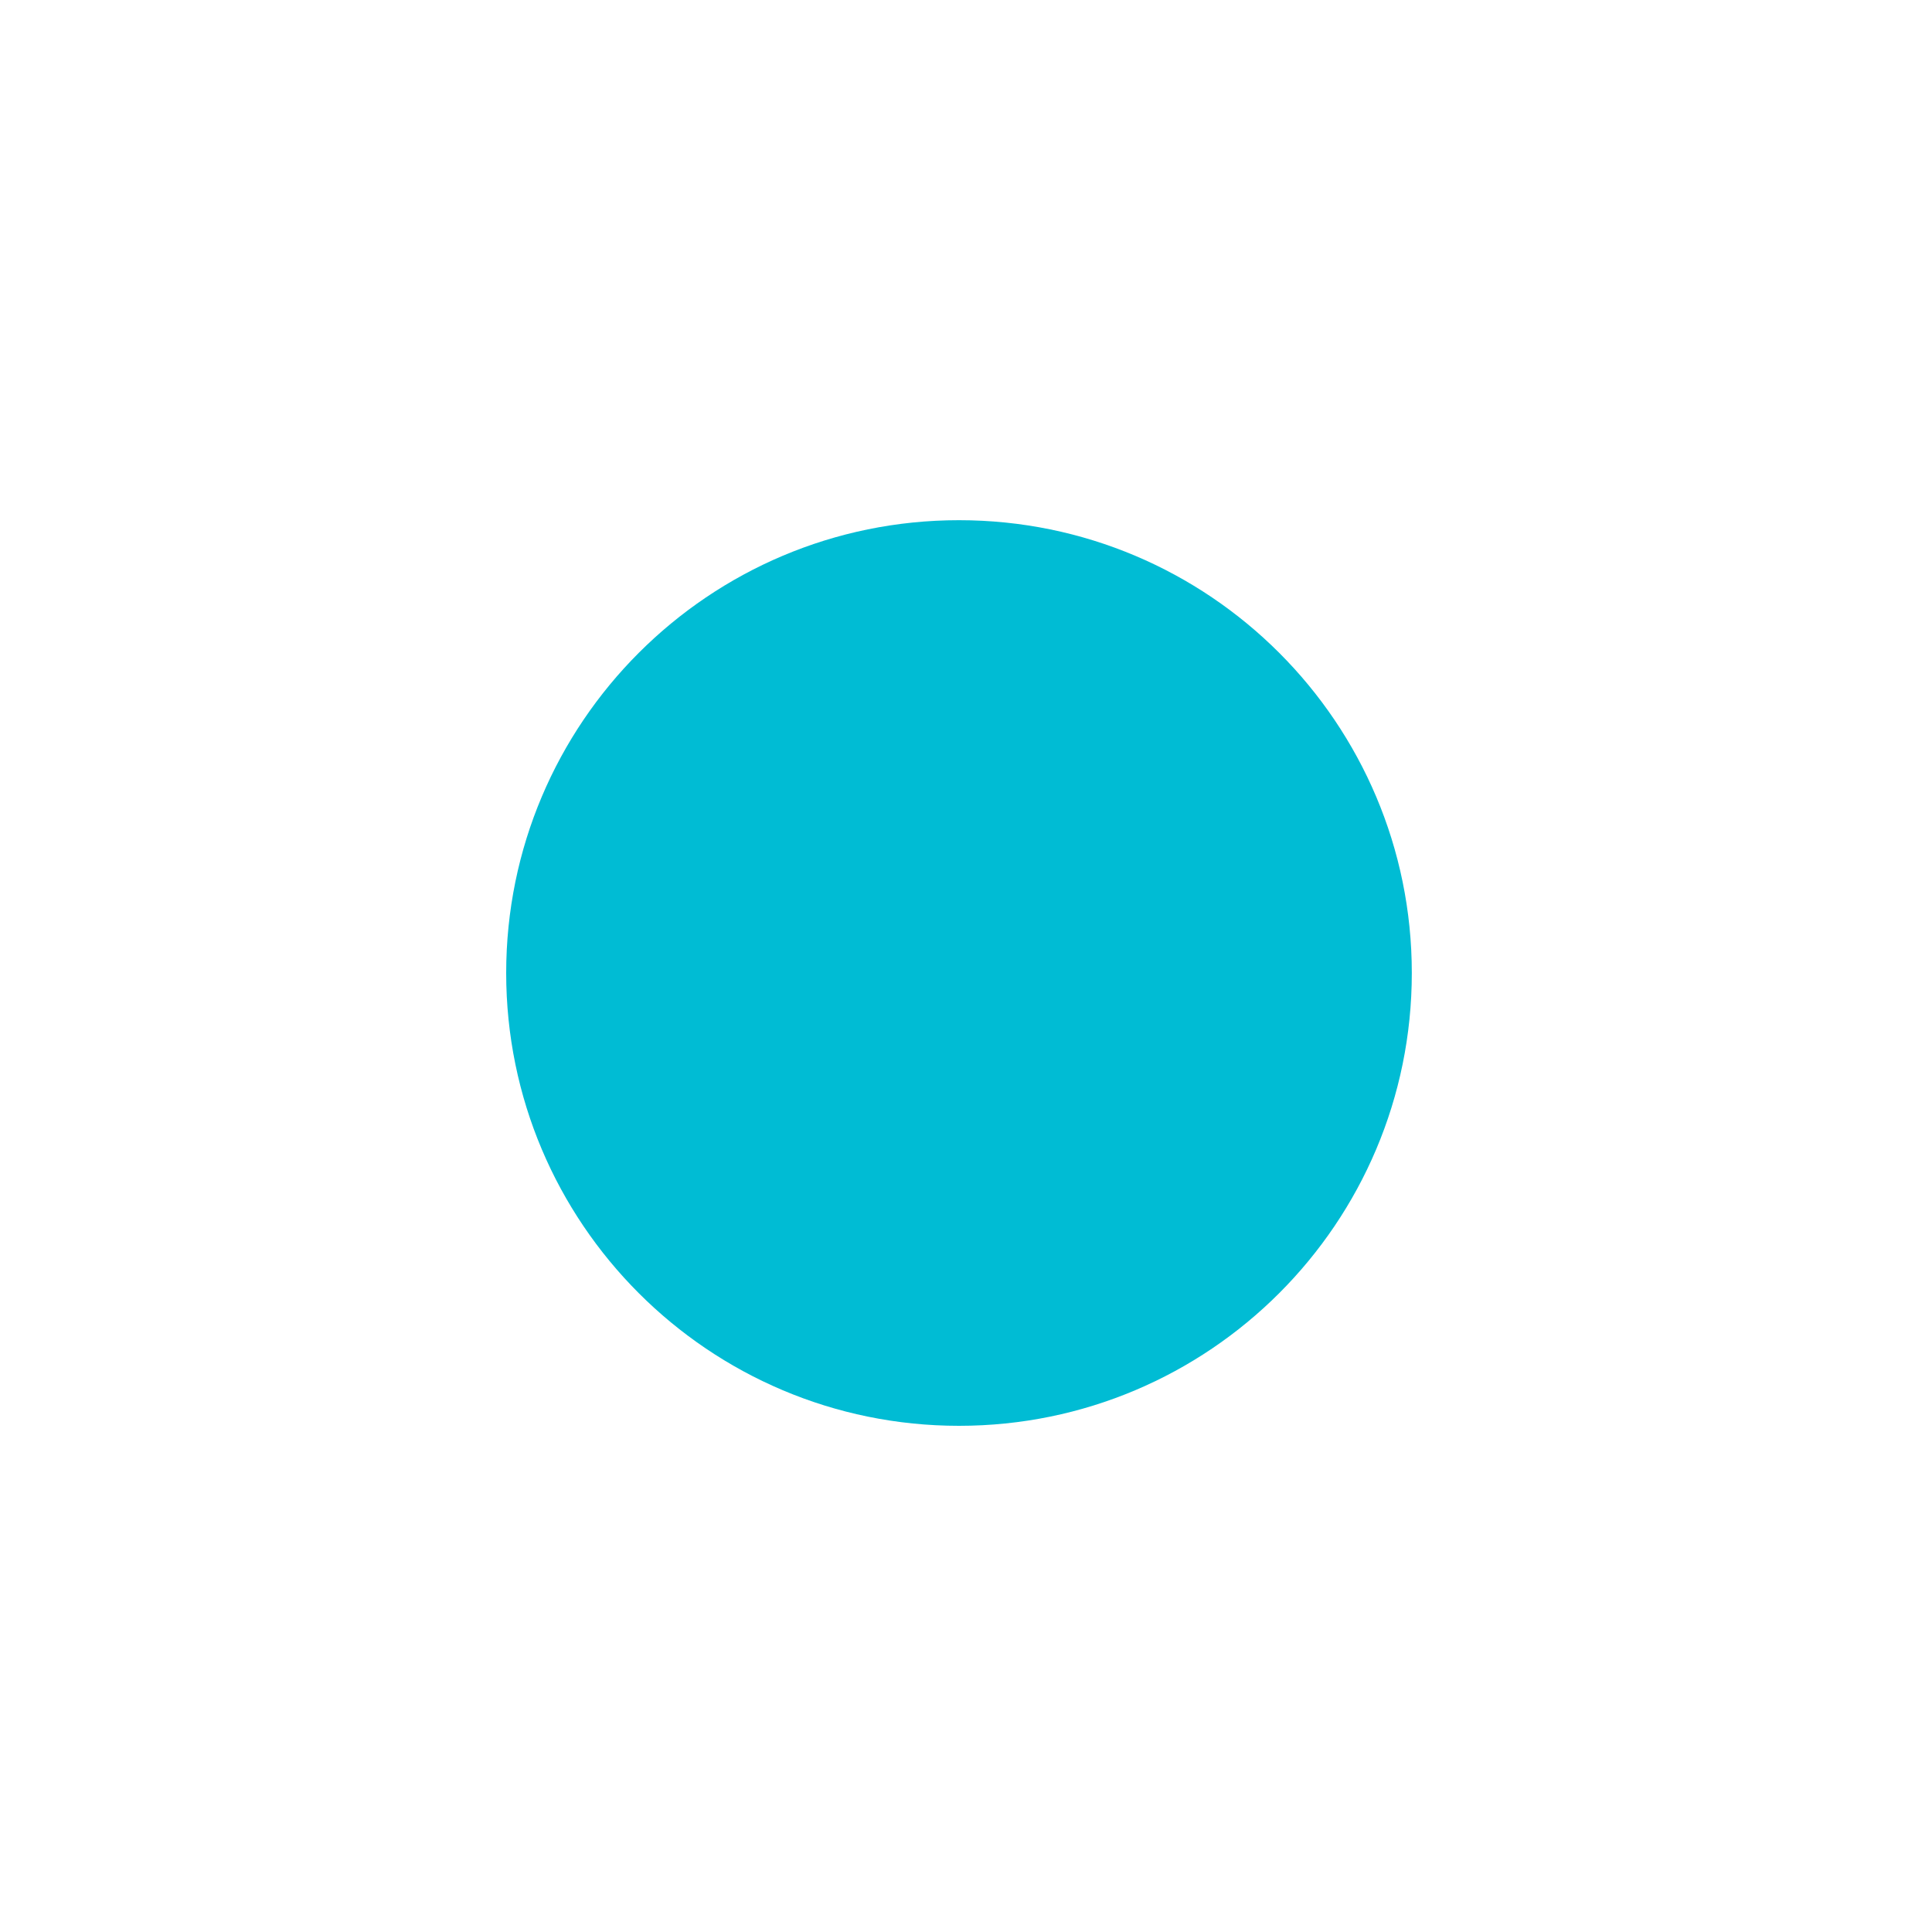
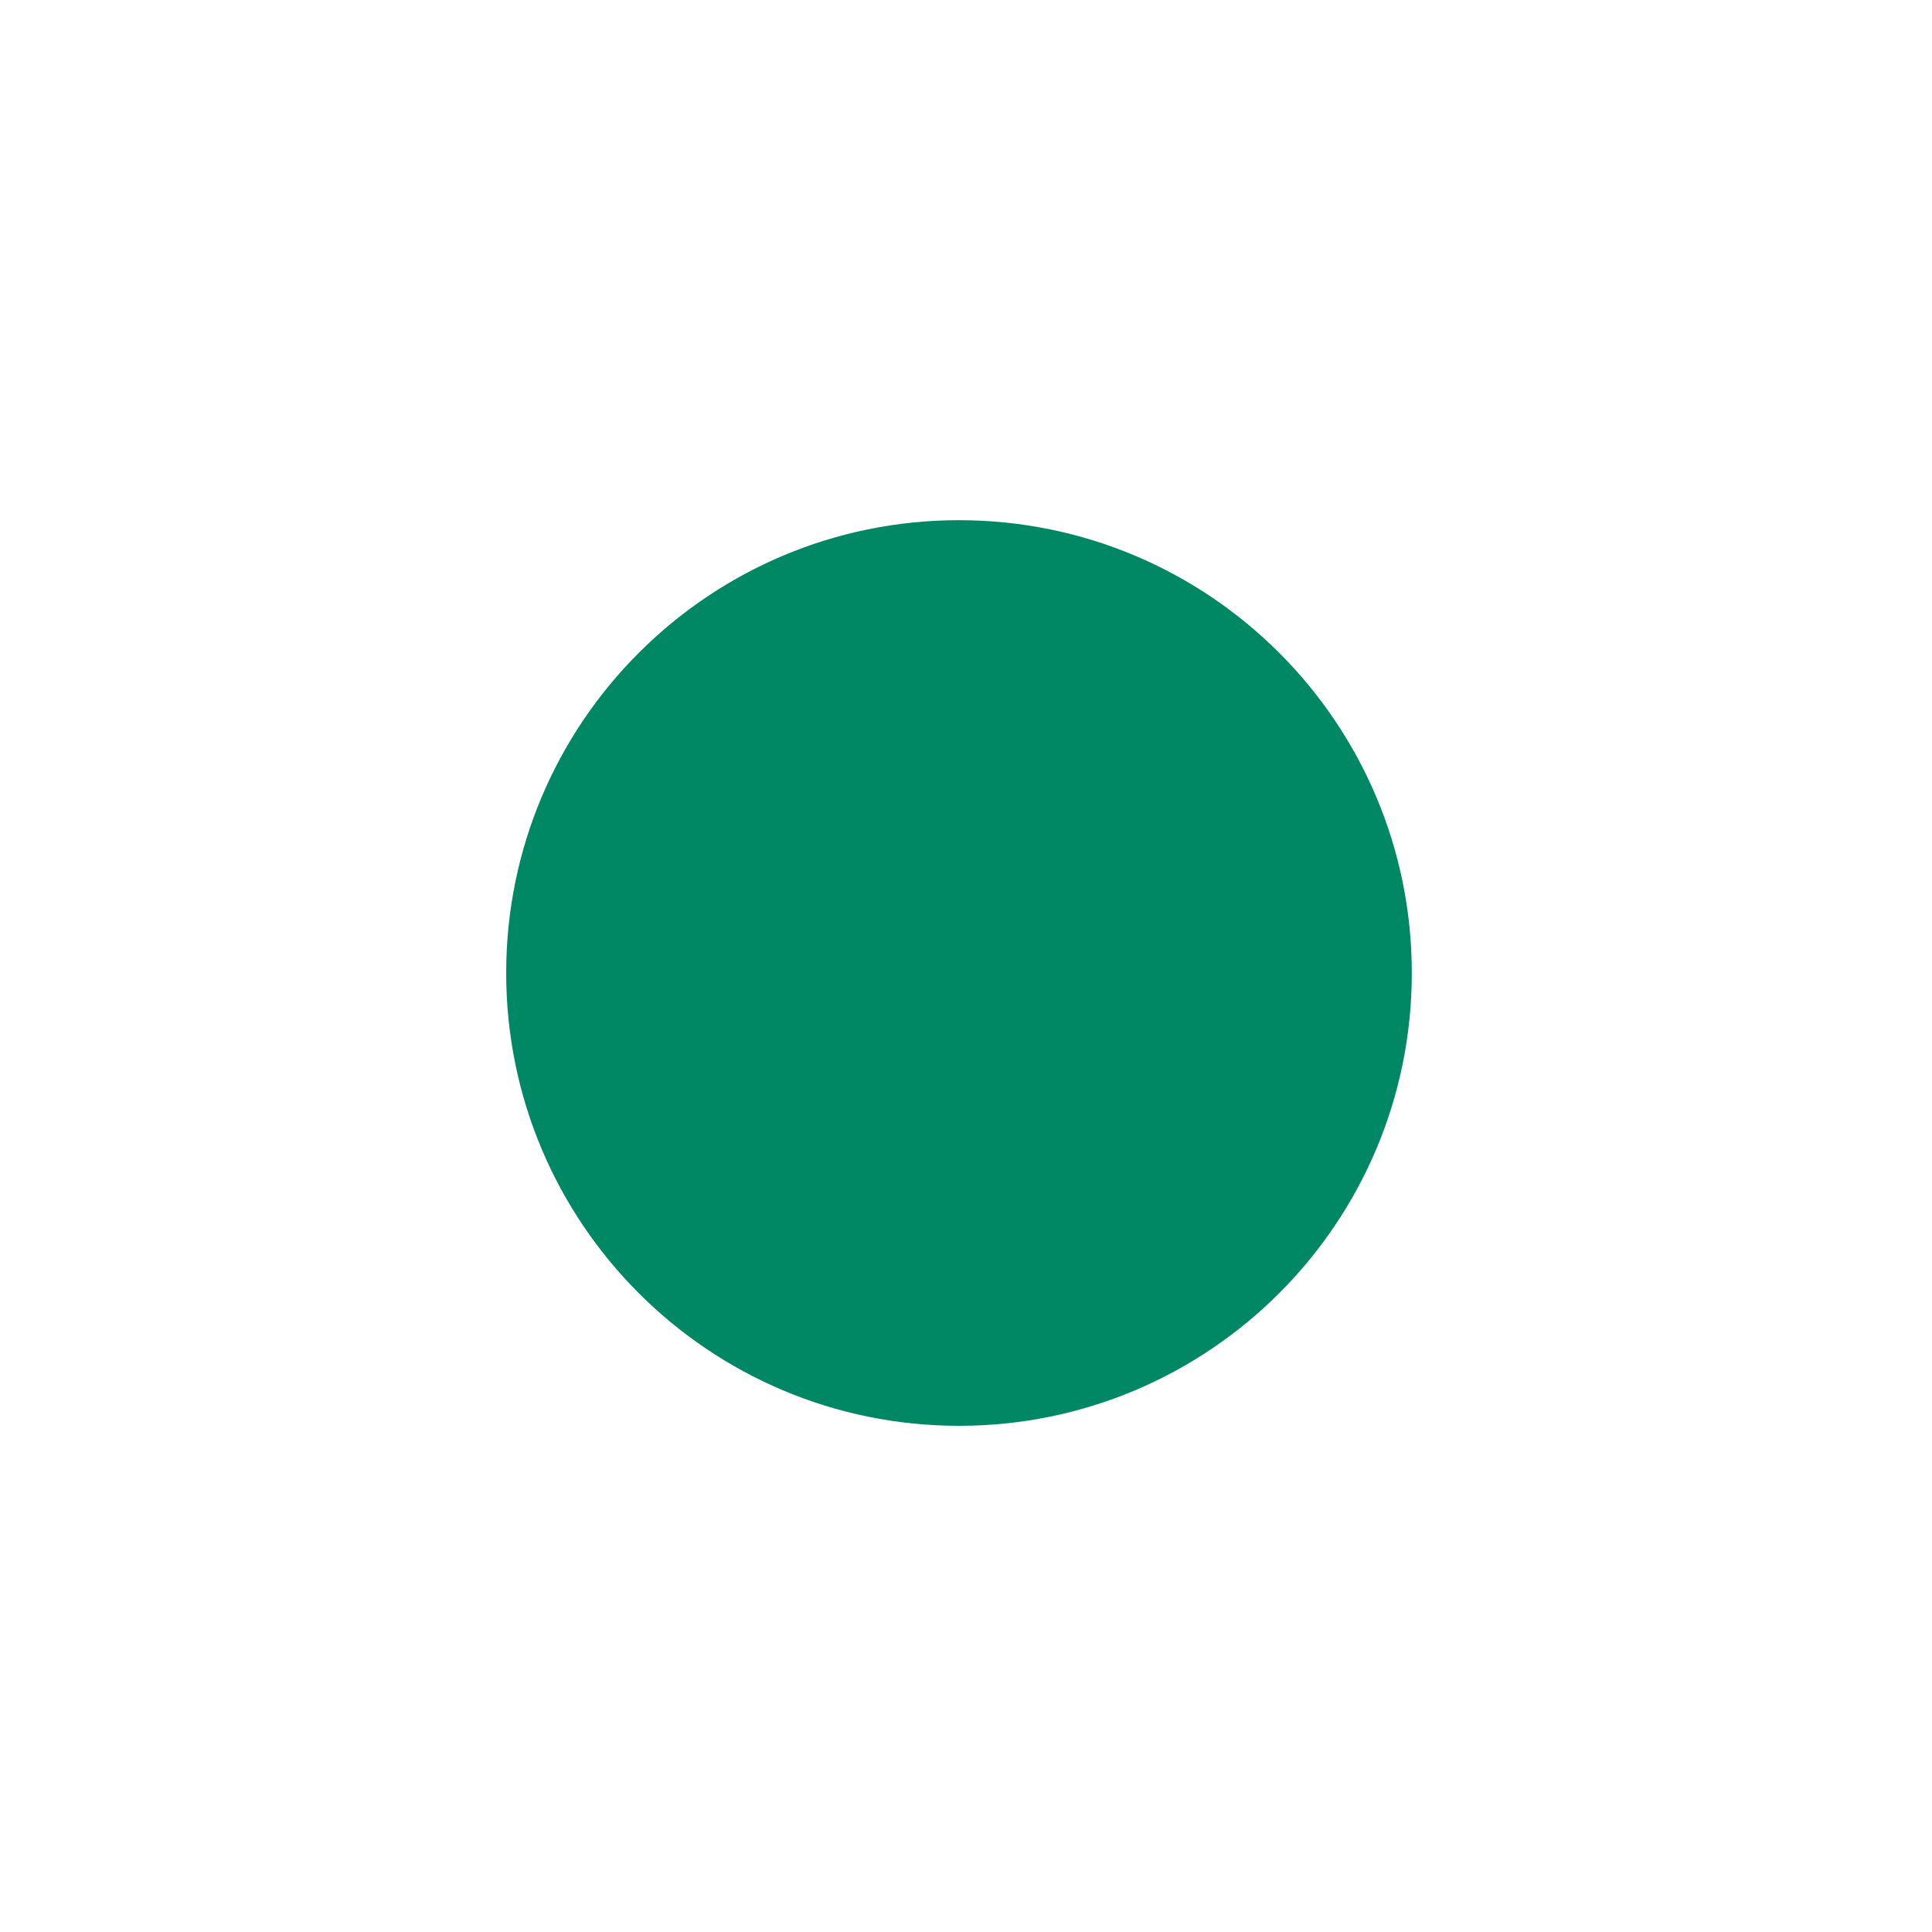
<svg xmlns="http://www.w3.org/2000/svg" version="1.0" width="16" height="16" id="svg2">
  <defs id="defs4" />
  <g transform="translate(0,-64)" id="layer1">
-     <g transform="translate(18,0)" id="checkbox">
+     <g transform="translate(18)" id="checkbox">
      <rect width="16" height="16" rx="16.456" ry="0" x="0" y="64" id="rect3706" style="opacity:0;fill:#7d7d7d;fill-opacity:1;fill-rule:nonzero;stroke:none" />
-       <path d="m 10.855,68.72 c -0.294,0.008 -0.604,0.134 -0.835,0.365 L 6.68,72.425 5.011,70.755 C 4.548,70.293 3.833,70.263 3.393,70.703 l -0.104,0.104 c -0.44,0.44 -0.41,1.155 0.052,1.617 l 2.322,2.296 c 0.041,0.063 0.076,0.102 0.13,0.157 l 0.052,0.052 0.052,0.052 c 0.042,0.037 0.085,0.074 0.13,0.104 0.011,0.008 0.015,0.019 0.026,0.026 0.056,0.036 0.123,0.053 0.183,0.078 0.052,0.022 0.102,0.039 0.157,0.052 0.019,0.005 0.033,0.022 0.052,0.026 0.144,0.028 0.297,0.029 0.444,0 0.028,-0.004 0.051,-0.019 0.078,-0.026 0.198,-0.054 0.389,-0.155 0.548,-0.313 l 0.052,-0.052 c 0.055,-0.055 0.09,-0.094 0.13,-0.157 l 3.992,-3.965 c 0.462,-0.462 0.492,-1.178 0.052,-1.617 l -0.104,-0.104 c -0.22,-0.22 -0.488,-0.321 -0.783,-0.313 z" id="rect2910" style="fill:#00bcd4;fill-opacity:1;fill-rule:nonzero;stroke:none;stroke-width:0.835" />
+       <path d="m 10.855,68.72 c -0.294,0.008 -0.604,0.134 -0.835,0.365 L 6.68,72.425 5.011,70.755 C 4.548,70.293 3.833,70.263 3.393,70.703 l -0.104,0.104 c -0.44,0.44 -0.41,1.155 0.052,1.617 l 2.322,2.296 c 0.041,0.063 0.076,0.102 0.13,0.157 l 0.052,0.052 0.052,0.052 c 0.042,0.037 0.085,0.074 0.13,0.104 0.011,0.008 0.015,0.019 0.026,0.026 0.056,0.036 0.123,0.053 0.183,0.078 0.052,0.022 0.102,0.039 0.157,0.052 0.019,0.005 0.033,0.022 0.052,0.026 0.144,0.028 0.297,0.029 0.444,0 0.028,-0.004 0.051,-0.019 0.078,-0.026 0.198,-0.054 0.389,-0.155 0.548,-0.313 l 0.052,-0.052 c 0.055,-0.055 0.09,-0.094 0.13,-0.157 l 3.992,-3.965 c 0.462,-0.462 0.492,-1.178 0.052,-1.617 l -0.104,-0.104 c -0.22,-0.22 -0.488,-0.321 -0.783,-0.313 z" id="rect2910" style="fill:#008864;fill-opacity:1;fill-rule:nonzero;stroke:none;stroke-width:0.835" />
    </g>
    <g id="radiobutton">
      <rect width="16" height="16" rx="87.767" ry="0" x="0" y="64" id="rect3736" style="opacity:0;fill:#9f9f9f;fill-opacity:1;fill-rule:nonzero;stroke:none" />
-       <path d="m 11.692,72.058 a 3.75,3.75 0 1 1 -7.5,0 3.75,3.75 0 1 1 7.5,0 z" id="path3716" style="fill:#00bcd4;fill-opacity:1;fill-rule:nonzero;stroke:none;stroke-width:1.677" />
+       <path d="m 11.692,72.058 a 3.75,3.75 0 1 1 -7.5,0 3.75,3.75 0 1 1 7.5,0 z" id="path3716" style="fill:#008864;fill-opacity:1;fill-rule:nonzero;stroke:none;stroke-width:1.677" />
    </g>
  </g>
</svg>
